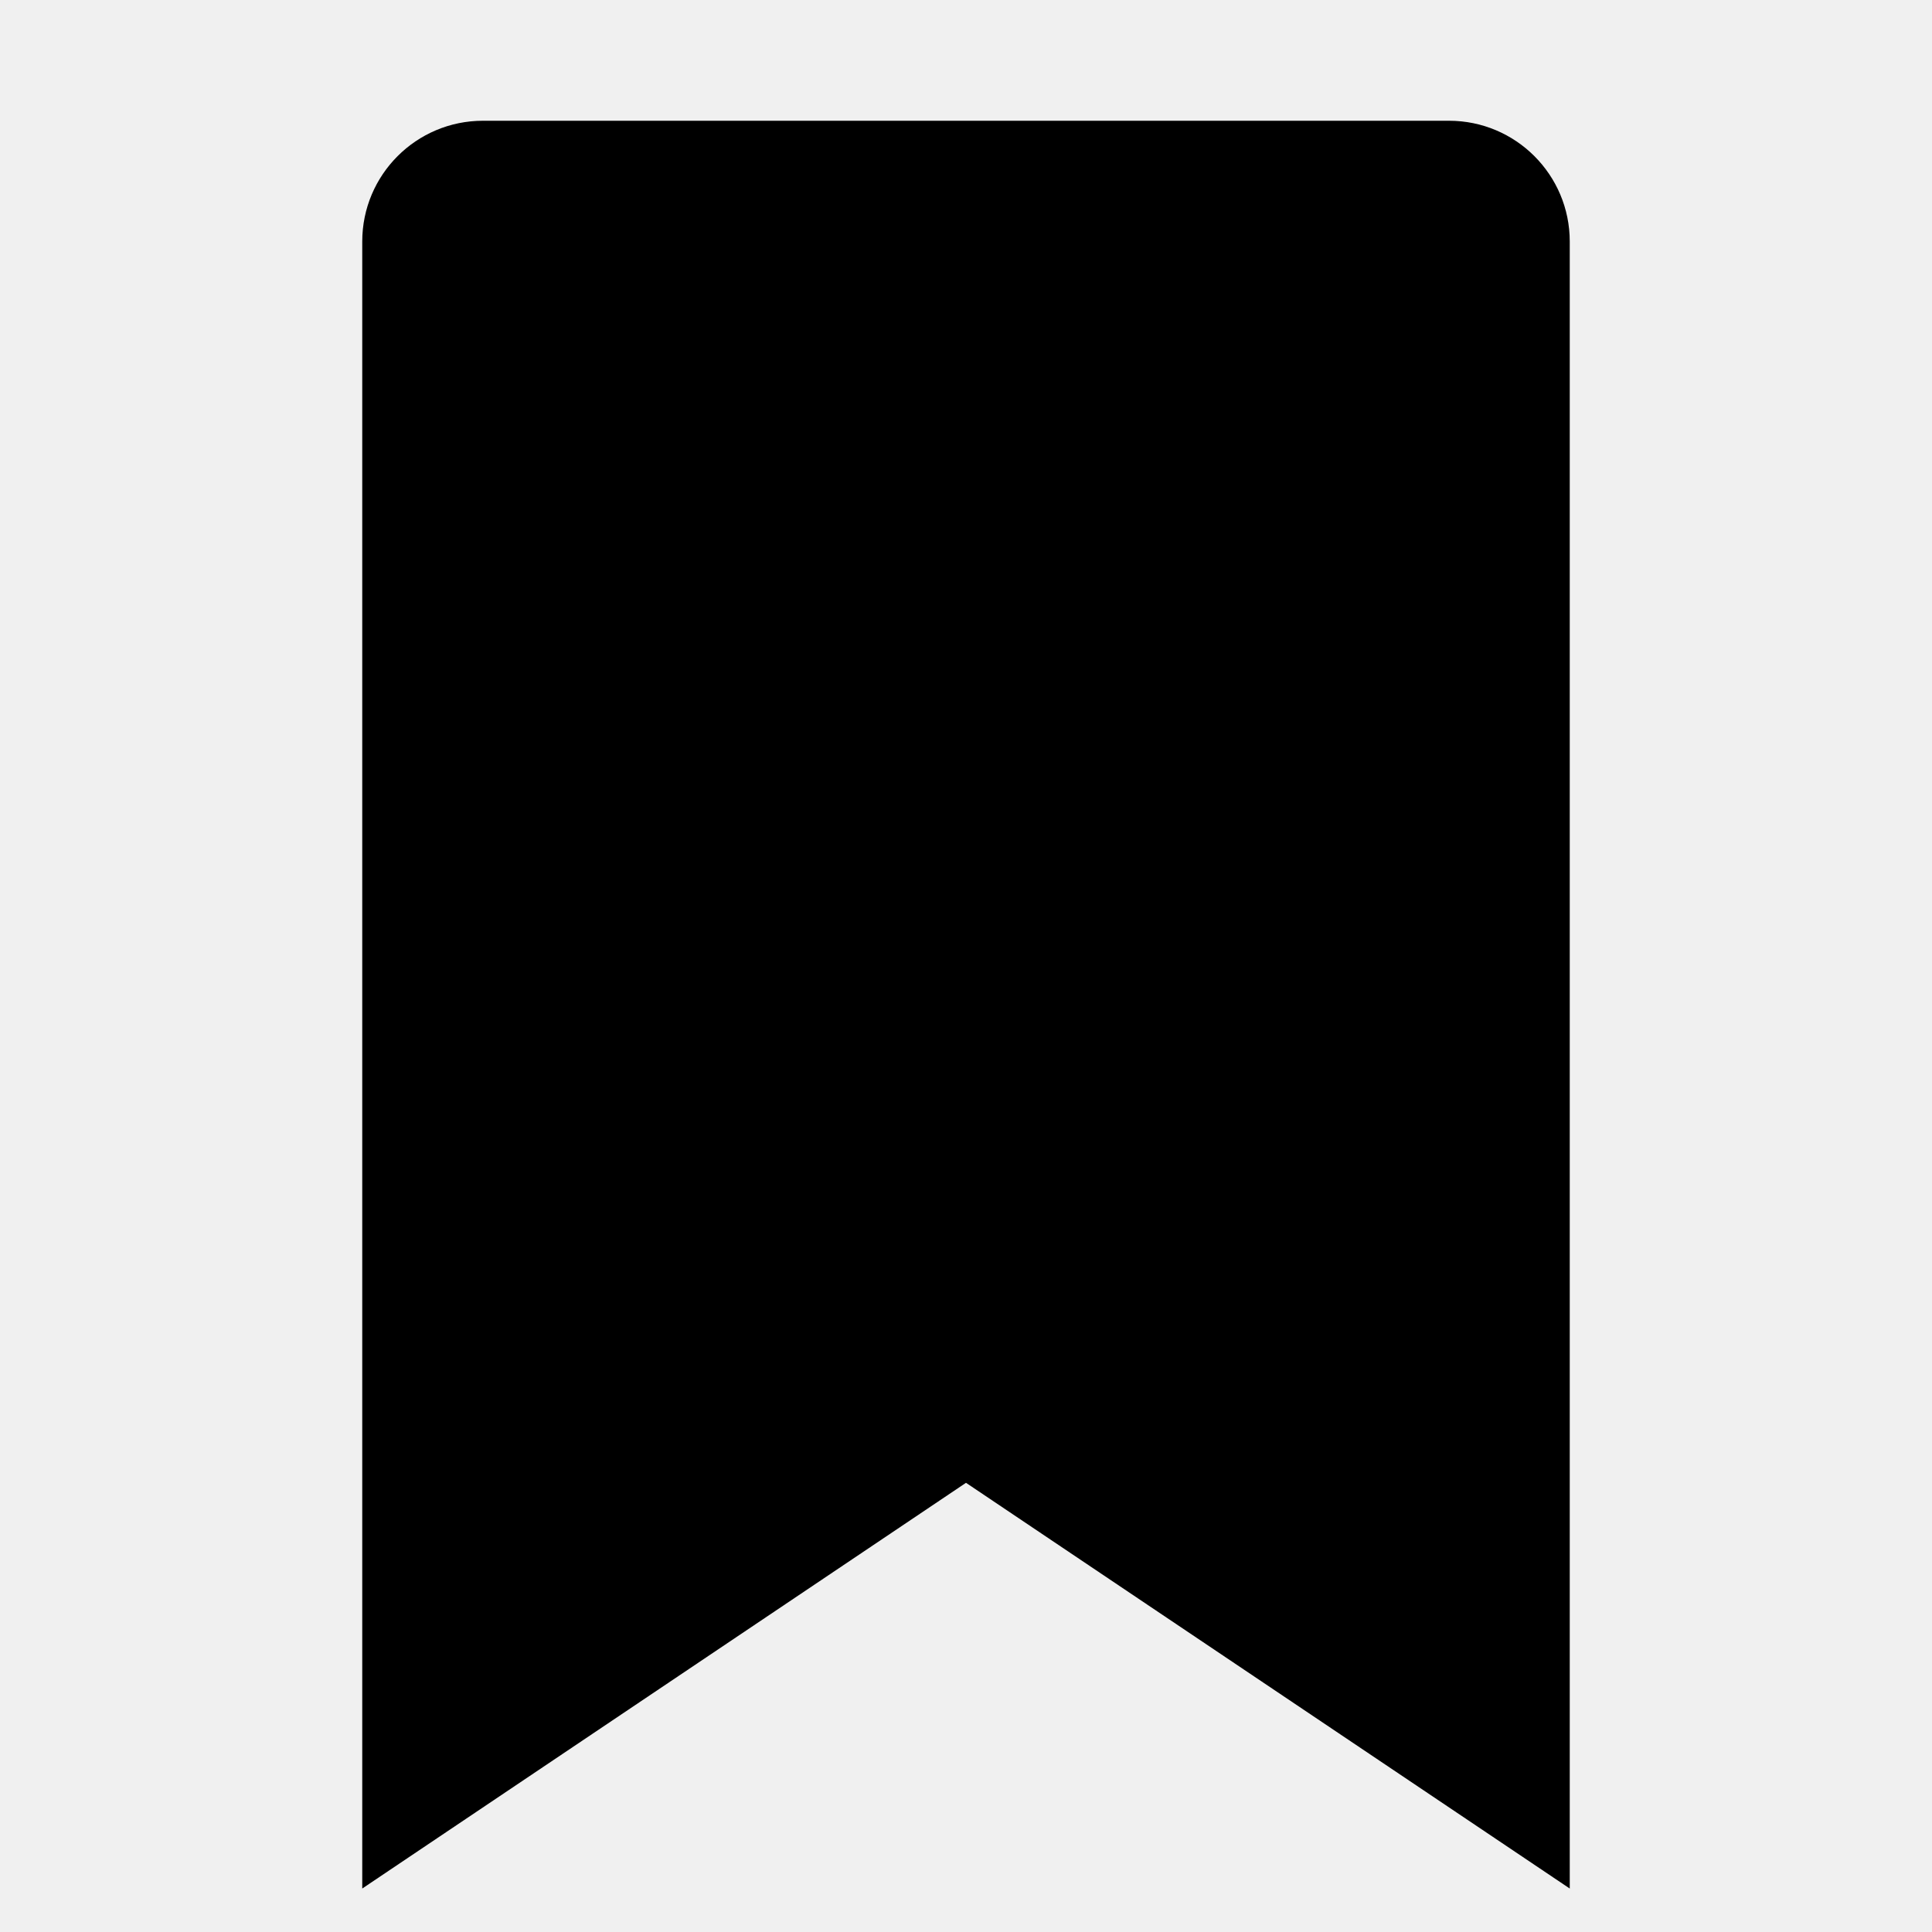
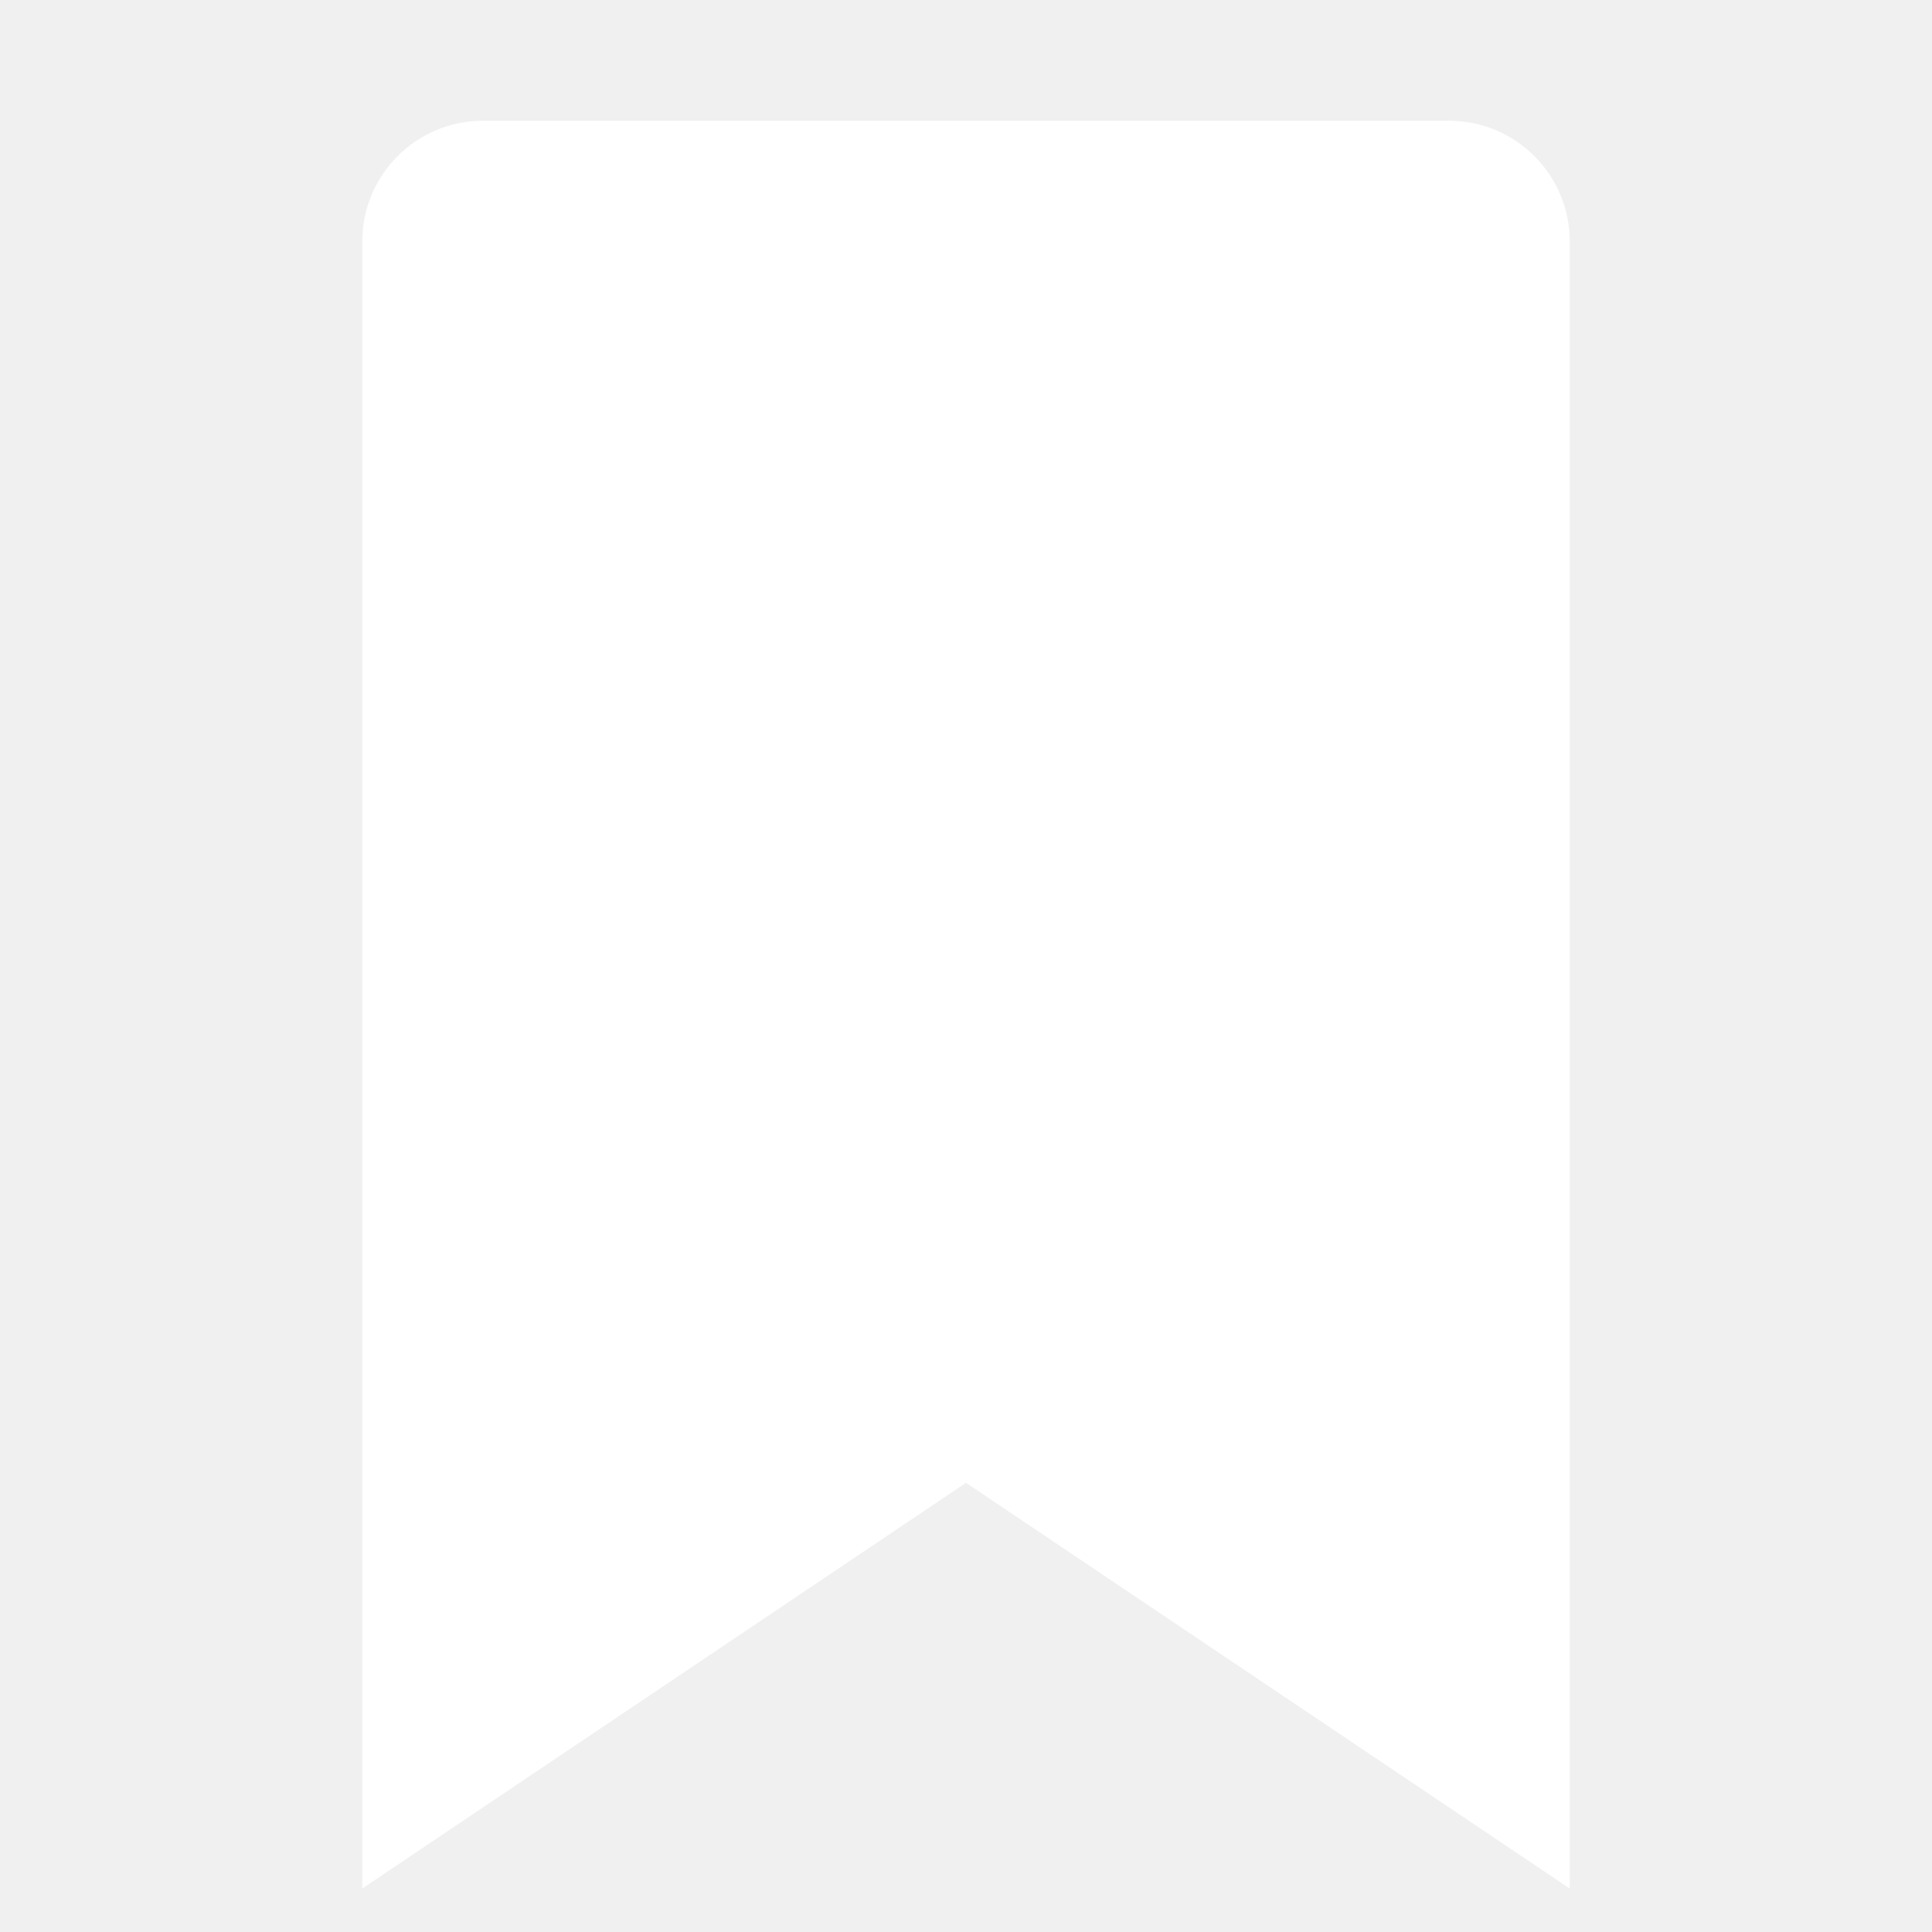
<svg xmlns="http://www.w3.org/2000/svg" viewBox="0 0 16 16" data-supported-dps="16x16" fill="currentColor" width="16" height="16" focusable="false">
-   <path d="M12 1H4a1 1 0 00-1 1v13.64l5-3.36 5 3.36V2a1 1 0 00-1-1z" />
+   <path d="M12 1H4a1 1 0 00-1 1v13.64l5-3.36 5 3.36V2a1 1 0 00-1-1z" fill="#fff" />
</svg>
